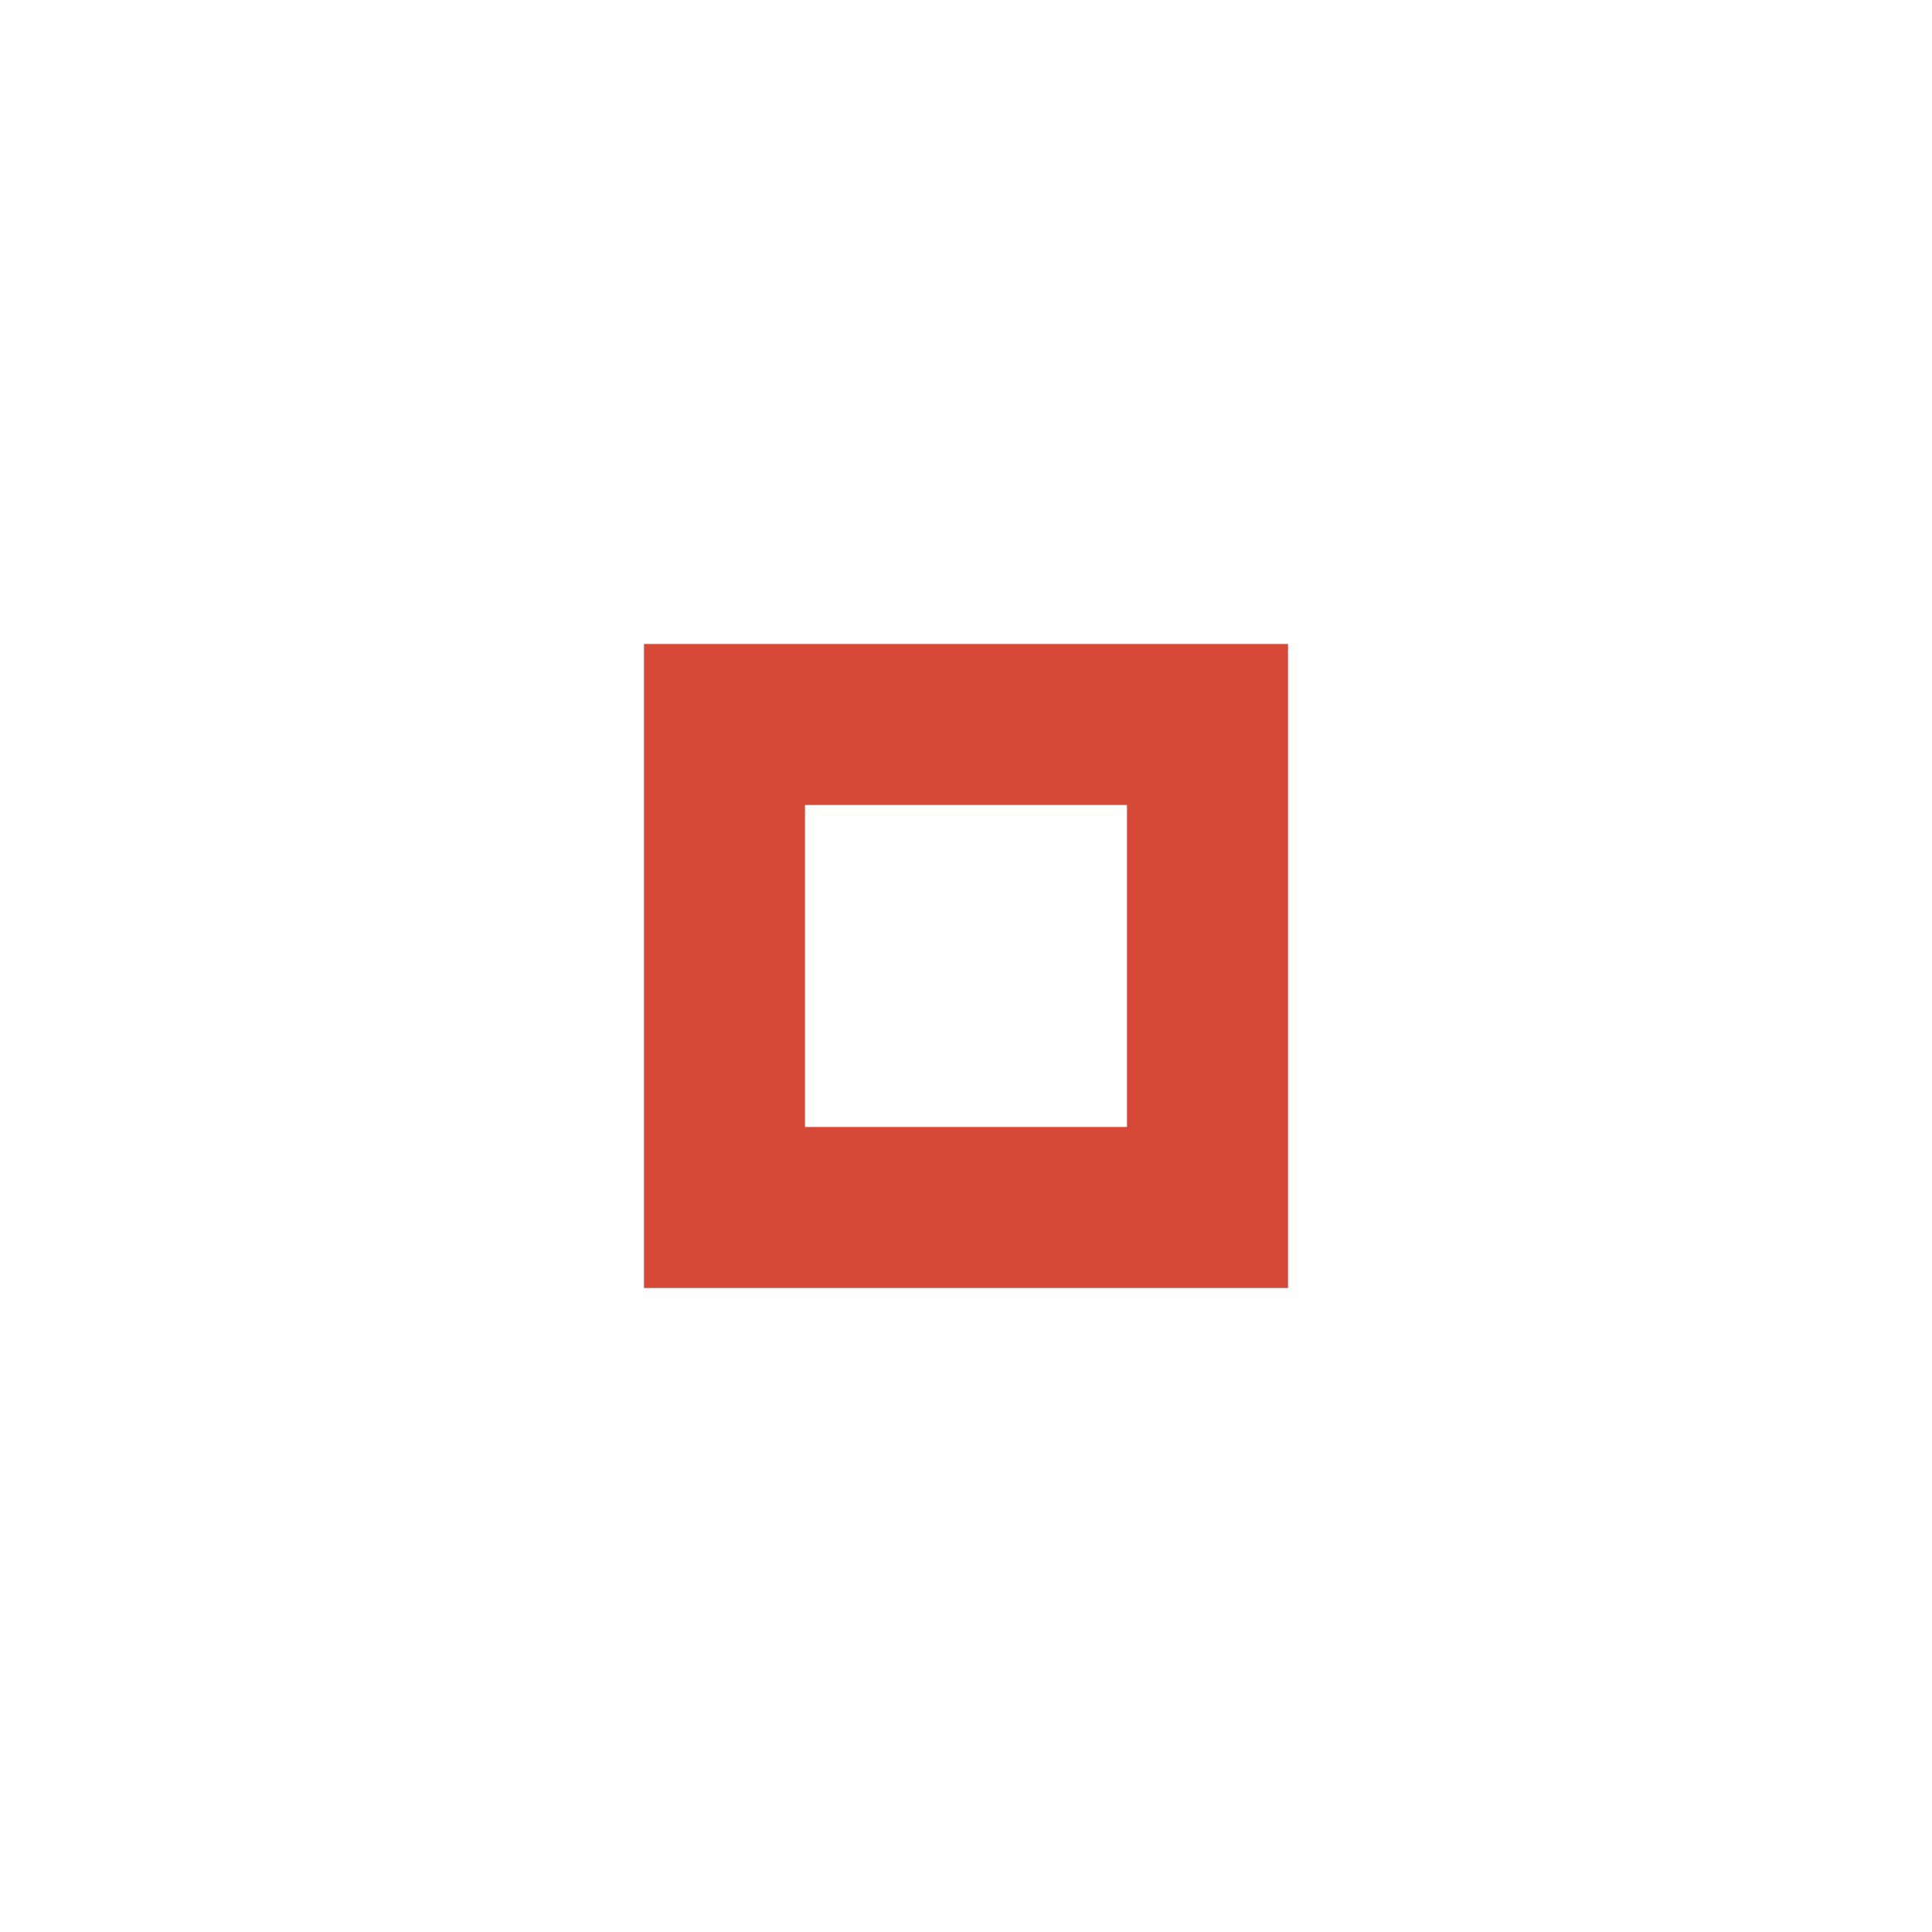
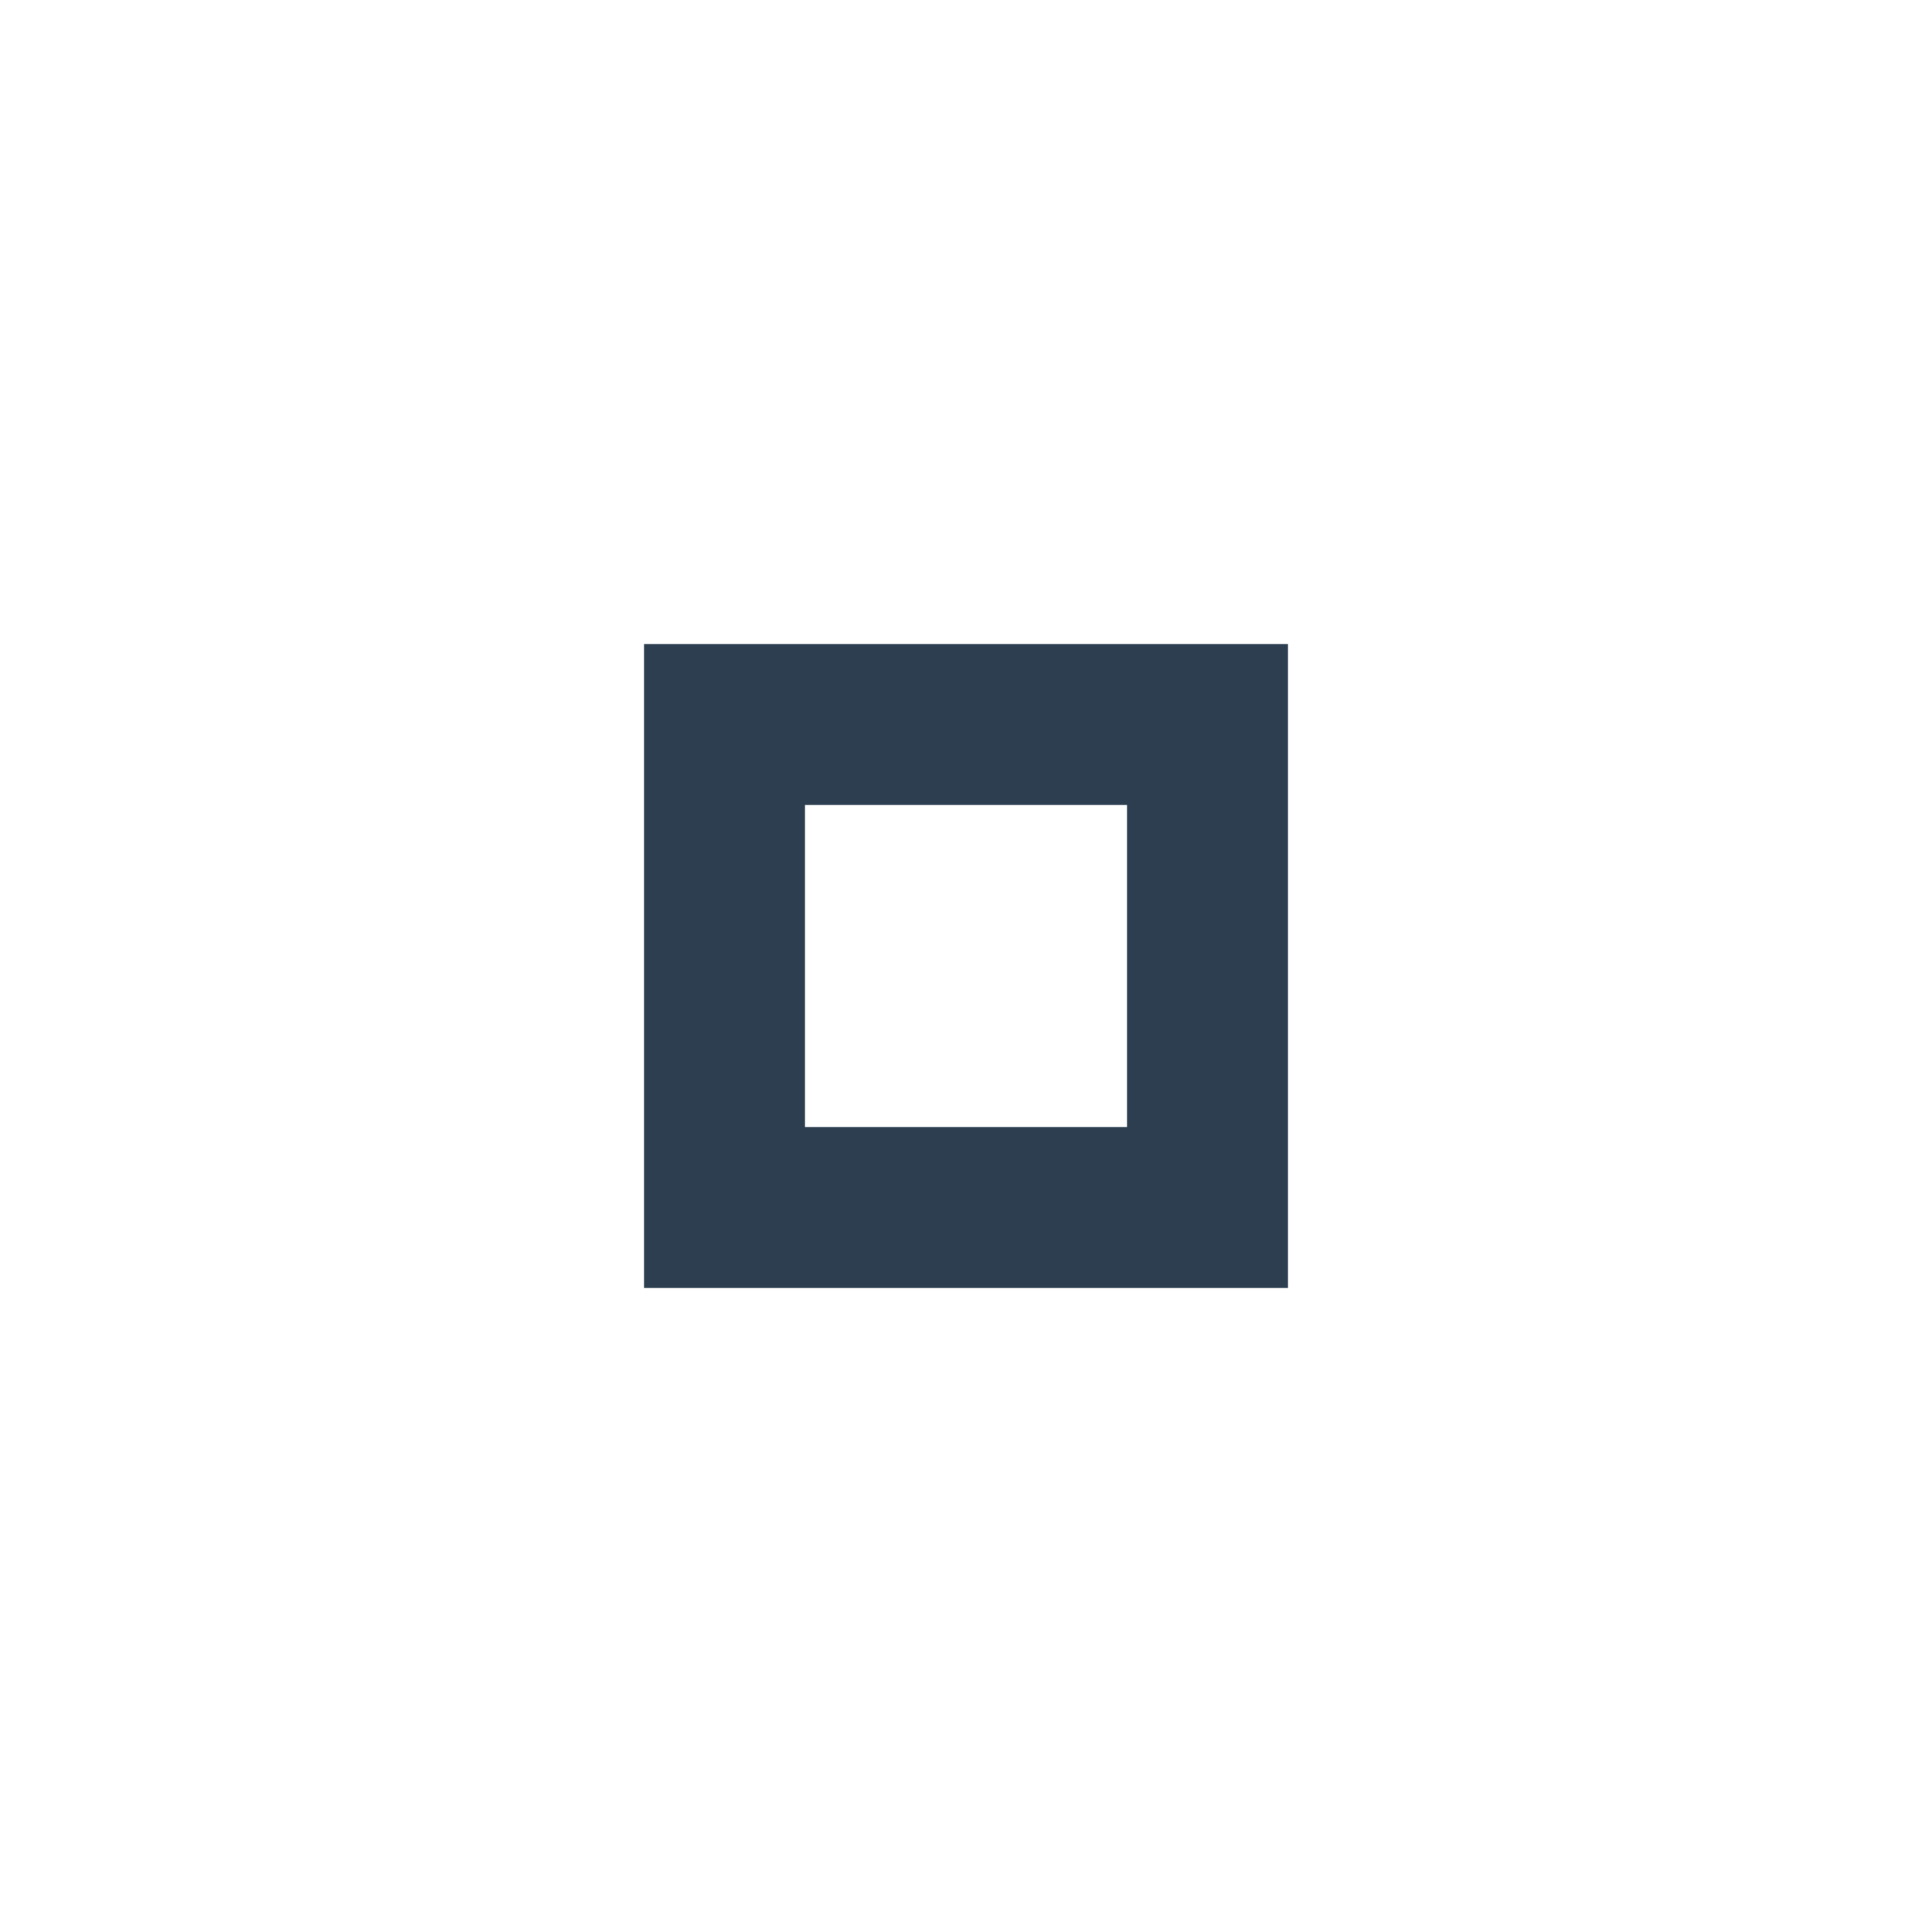
<svg xmlns="http://www.w3.org/2000/svg" version="1.1" x="0px" y="0px" width="24px" height="24px" viewBox="0 0 24 24" xml:space="preserve">
-   <path fill="#d64937" d="M14,14h-4v-4h4V14z M16,8H8v8h8V8z" />
+   <path fill="#2C3E50" d="M14,14h-4v-4h4V14z M16,8H8v8h8V8z" />
</svg>
